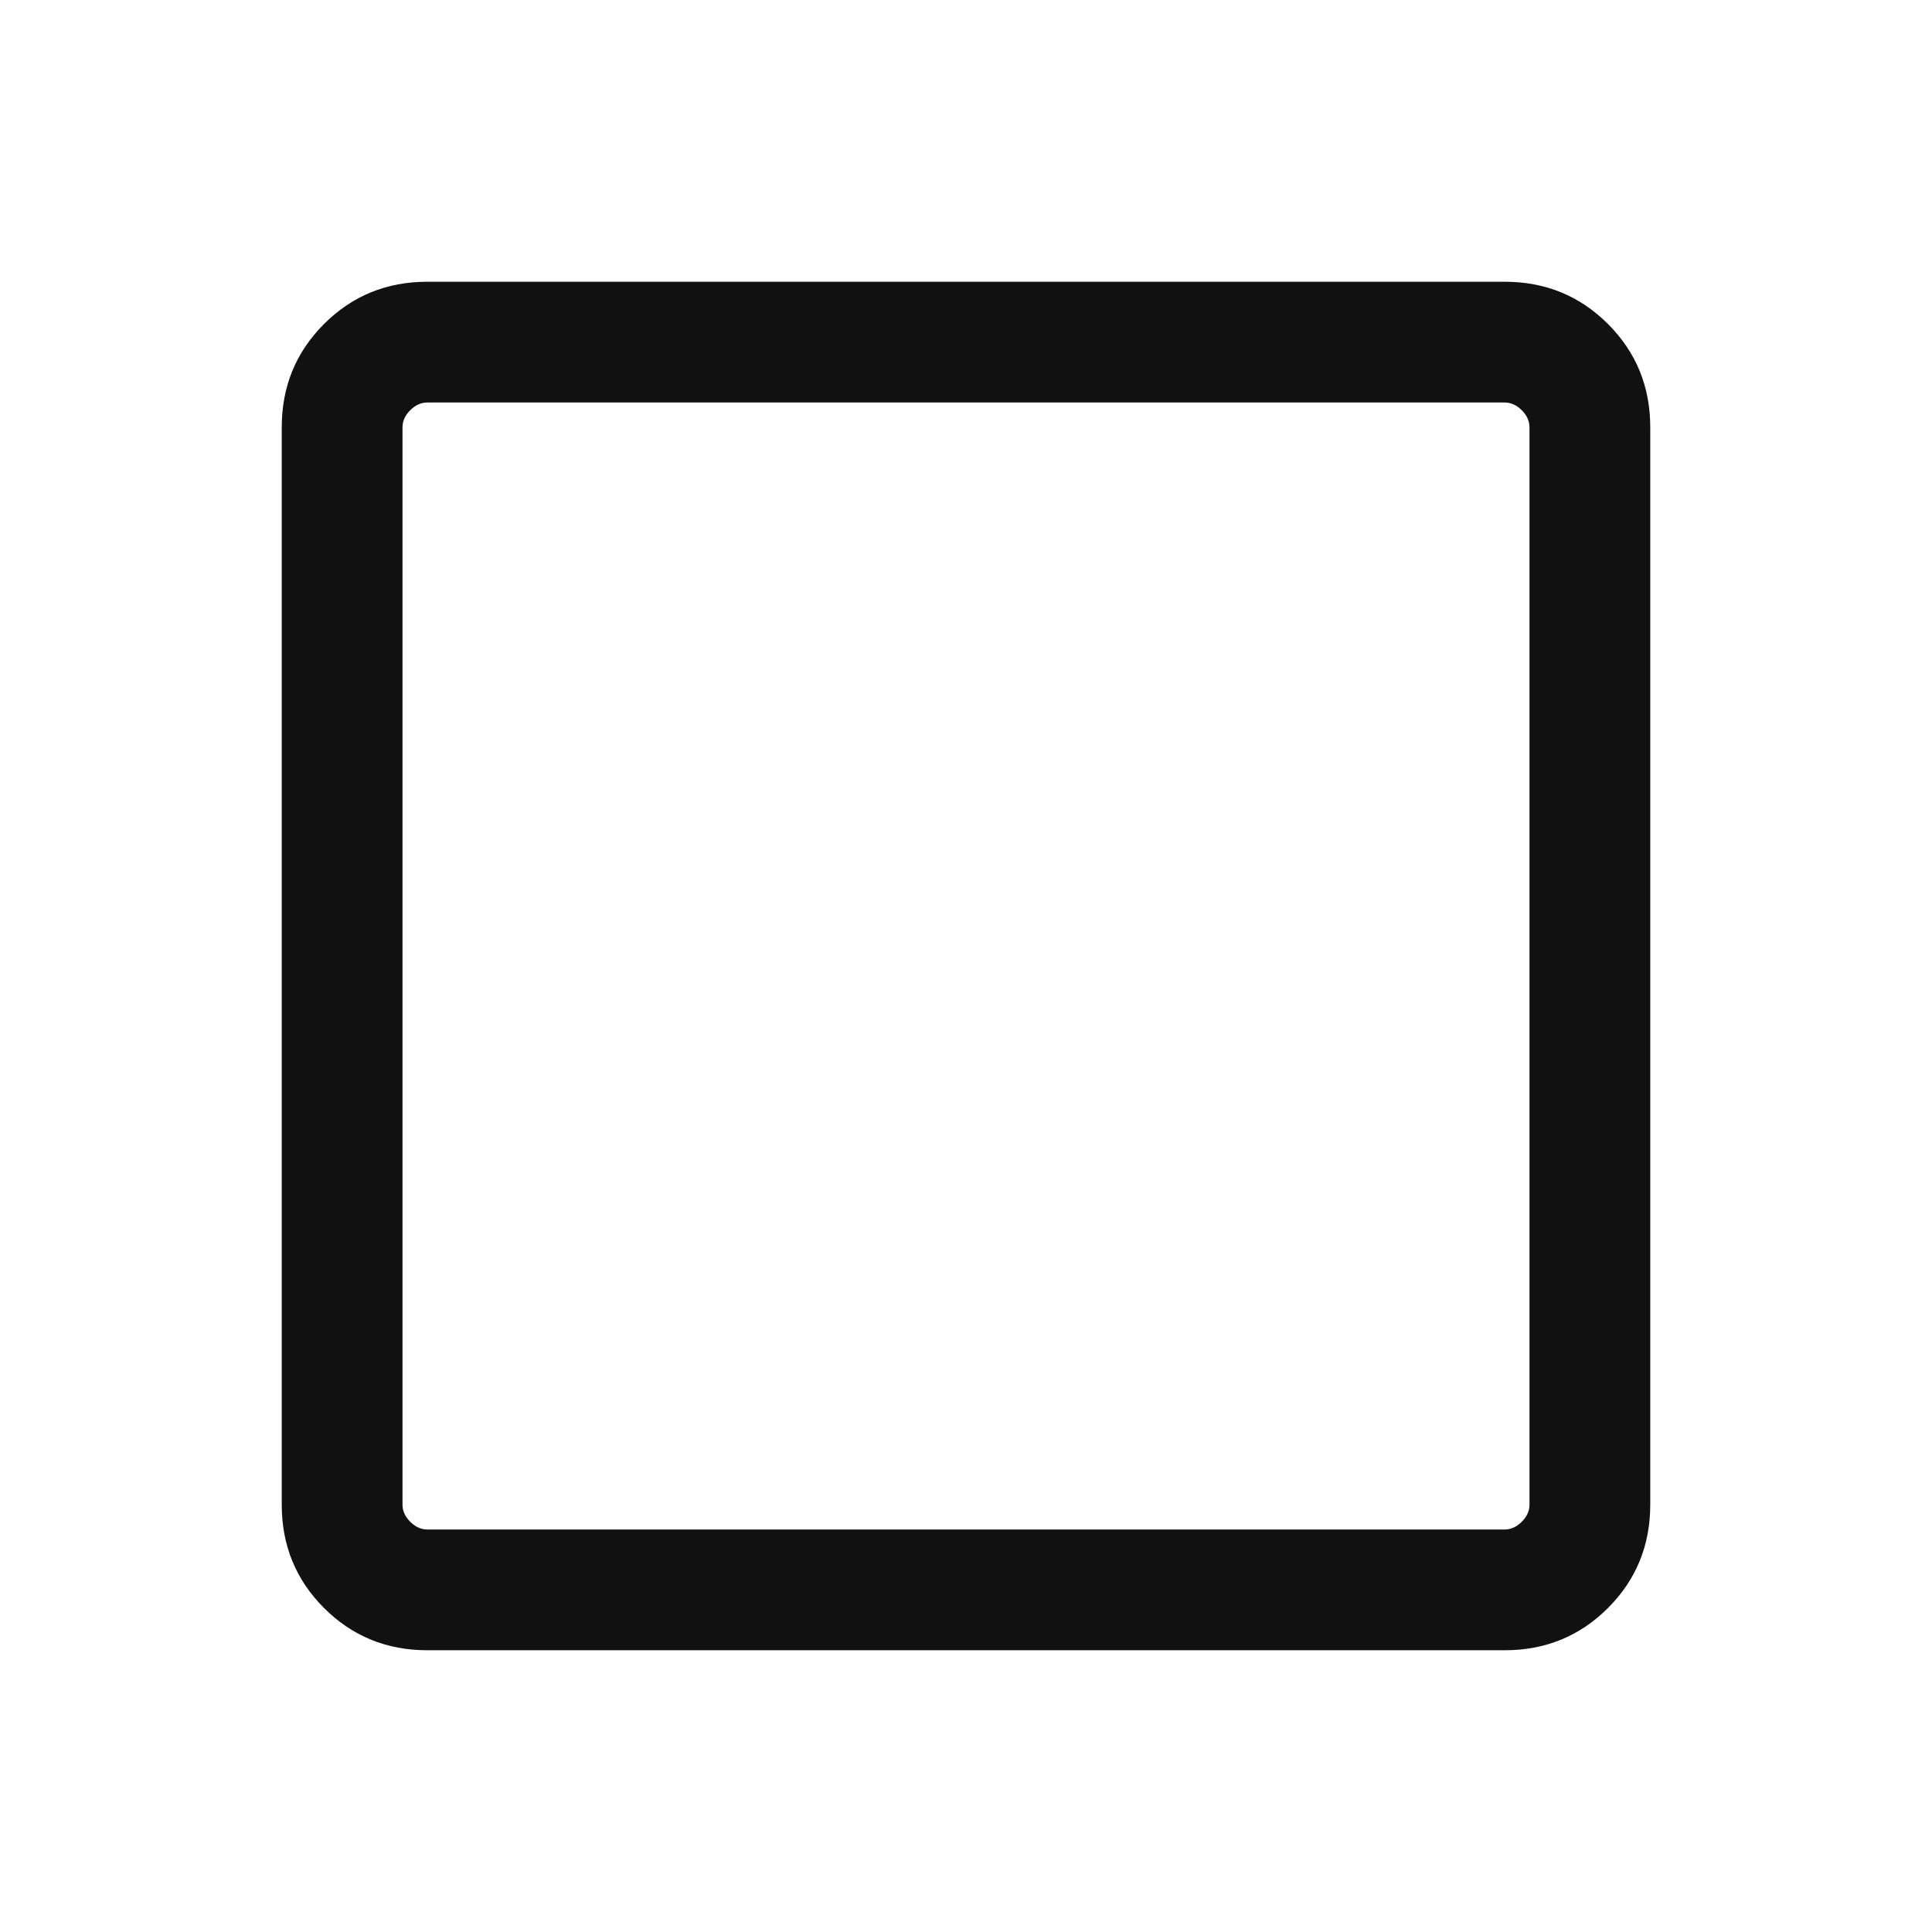
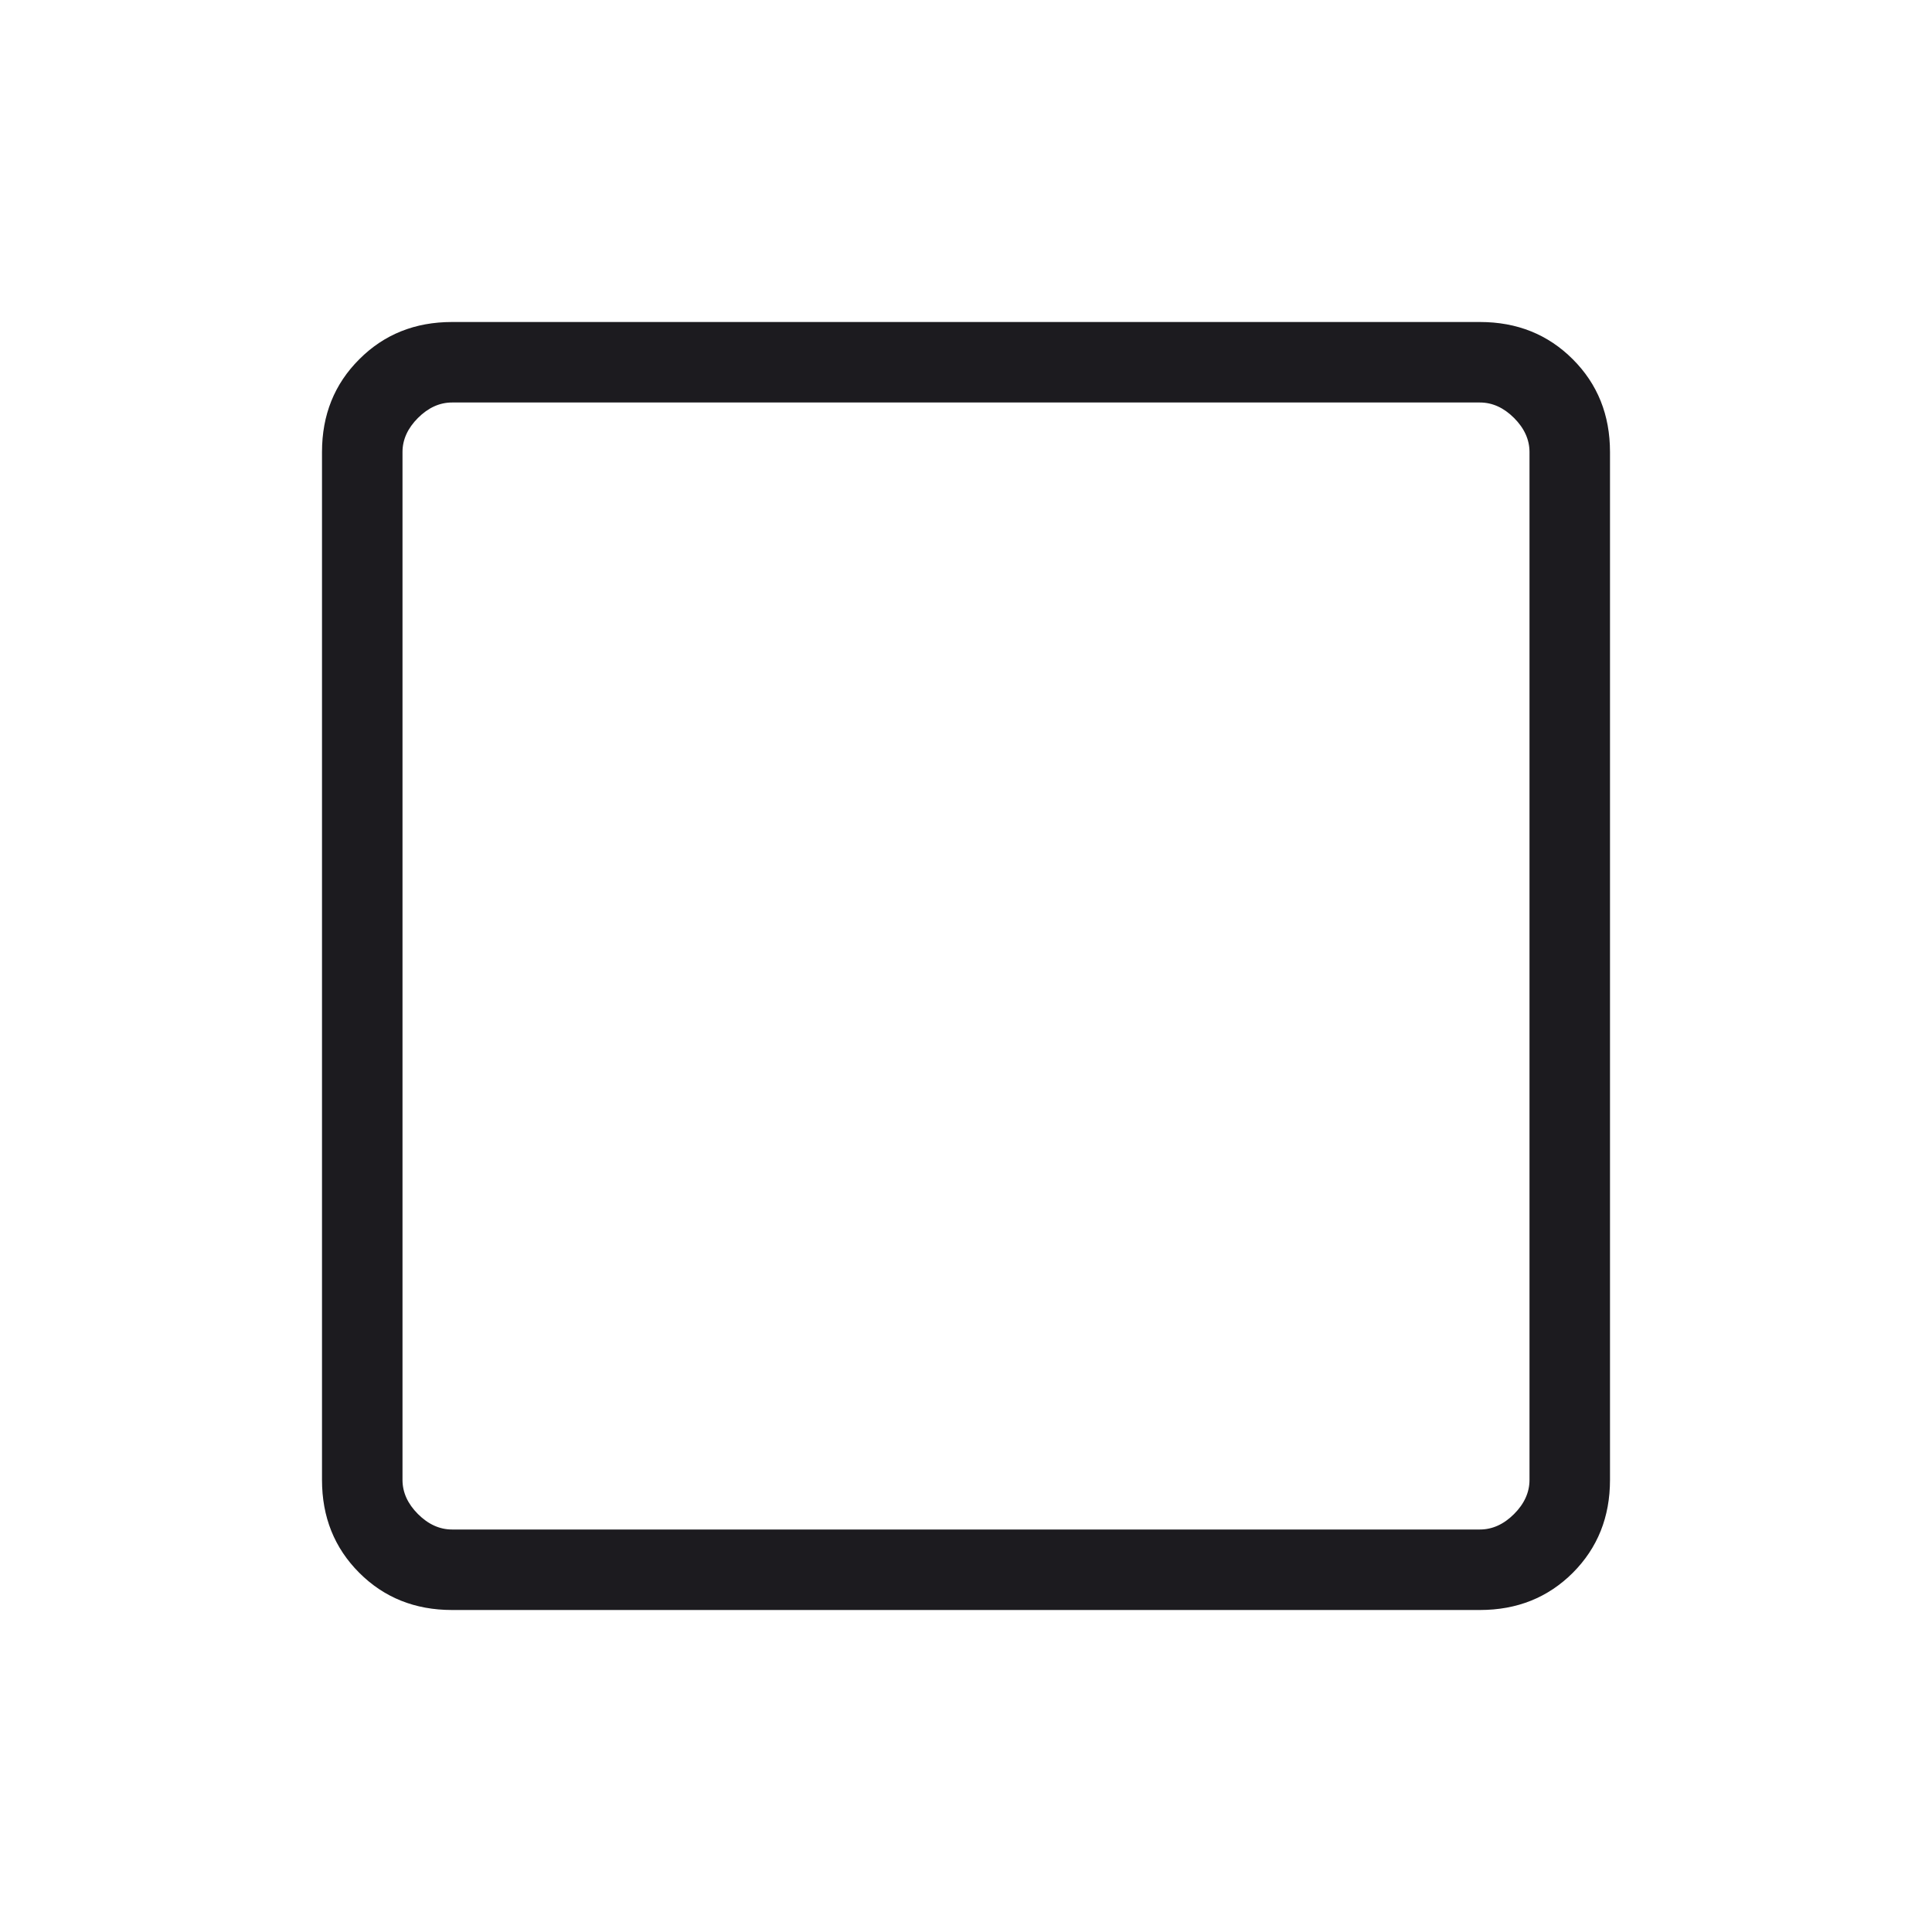
<svg xmlns="http://www.w3.org/2000/svg" width="24" height="24" viewBox="0 0 24 24" fill="none">
-   <mask id="mask0_245_418" style="mask-type:alpha" maskUnits="userSpaceOnUse" x="0" y="0" width="24" height="24">
+   <mask id="mask0_515_2284" style="mask-type:alpha" maskUnits="userSpaceOnUse" x="0" y="0" width="24" height="24">
    <rect width="24" height="24" fill="#D9D9D9" />
  </mask>
-   <g mask="url(#mask0_245_418)">
-     <path d="M5.308 20.5C4.803 20.5 4.375 20.325 4.025 19.975C3.675 19.625 3.5 19.197 3.5 18.692V5.308C3.5 4.803 3.675 4.375 4.025 4.025C4.375 3.675 4.803 3.5 5.308 3.5H18.692C19.197 3.5 19.625 3.675 19.975 4.025C20.325 4.375 20.5 4.803 20.5 5.308V18.692C20.5 19.197 20.325 19.625 19.975 19.975C19.625 20.325 19.197 20.5 18.692 20.5H5.308ZM5.308 19H18.692C18.769 19 18.84 18.968 18.904 18.904C18.968 18.84 19 18.769 19 18.692V5.308C19 5.231 18.968 5.16 18.904 5.096C18.84 5.032 18.769 5 18.692 5H5.308C5.231 5 5.16 5.032 5.096 5.096C5.032 5.16 5 5.231 5 5.308V18.692C5 18.769 5.032 18.84 5.096 18.904C5.16 18.968 5.231 19 5.308 19Z" fill="#111111" />
+   <g mask="url(#mask0_515_2284)">
+     <path d="M5.615 20C5.155 20 4.771 19.846 4.463 19.538C4.154 19.229 4 18.845 4 18.384V5.615C4 5.155 4.154 4.771 4.463 4.463C4.771 4.154 5.155 4 5.615 4H18.384C18.845 4 19.229 4.154 19.538 4.463C19.846 4.771 20 5.155 20 5.615V18.384C20 18.845 19.846 19.229 19.538 19.538C19.229 19.846 18.845 20 18.384 20H5.615ZM5.615 19H18.384C18.538 19 18.68 18.936 18.808 18.808C18.936 18.68 19 18.538 19 18.384V5.615C19 5.462 18.936 5.32 18.808 5.192C18.68 5.064 18.538 5 18.384 5H5.615C5.462 5 5.32 5.064 5.192 5.192C5.064 5.32 5 5.462 5 5.615V18.384C5 18.538 5.064 18.68 5.192 18.808C5.32 18.936 5.462 19 5.615 19Z" fill="#1C1B1F" />
  </g>
</svg>
